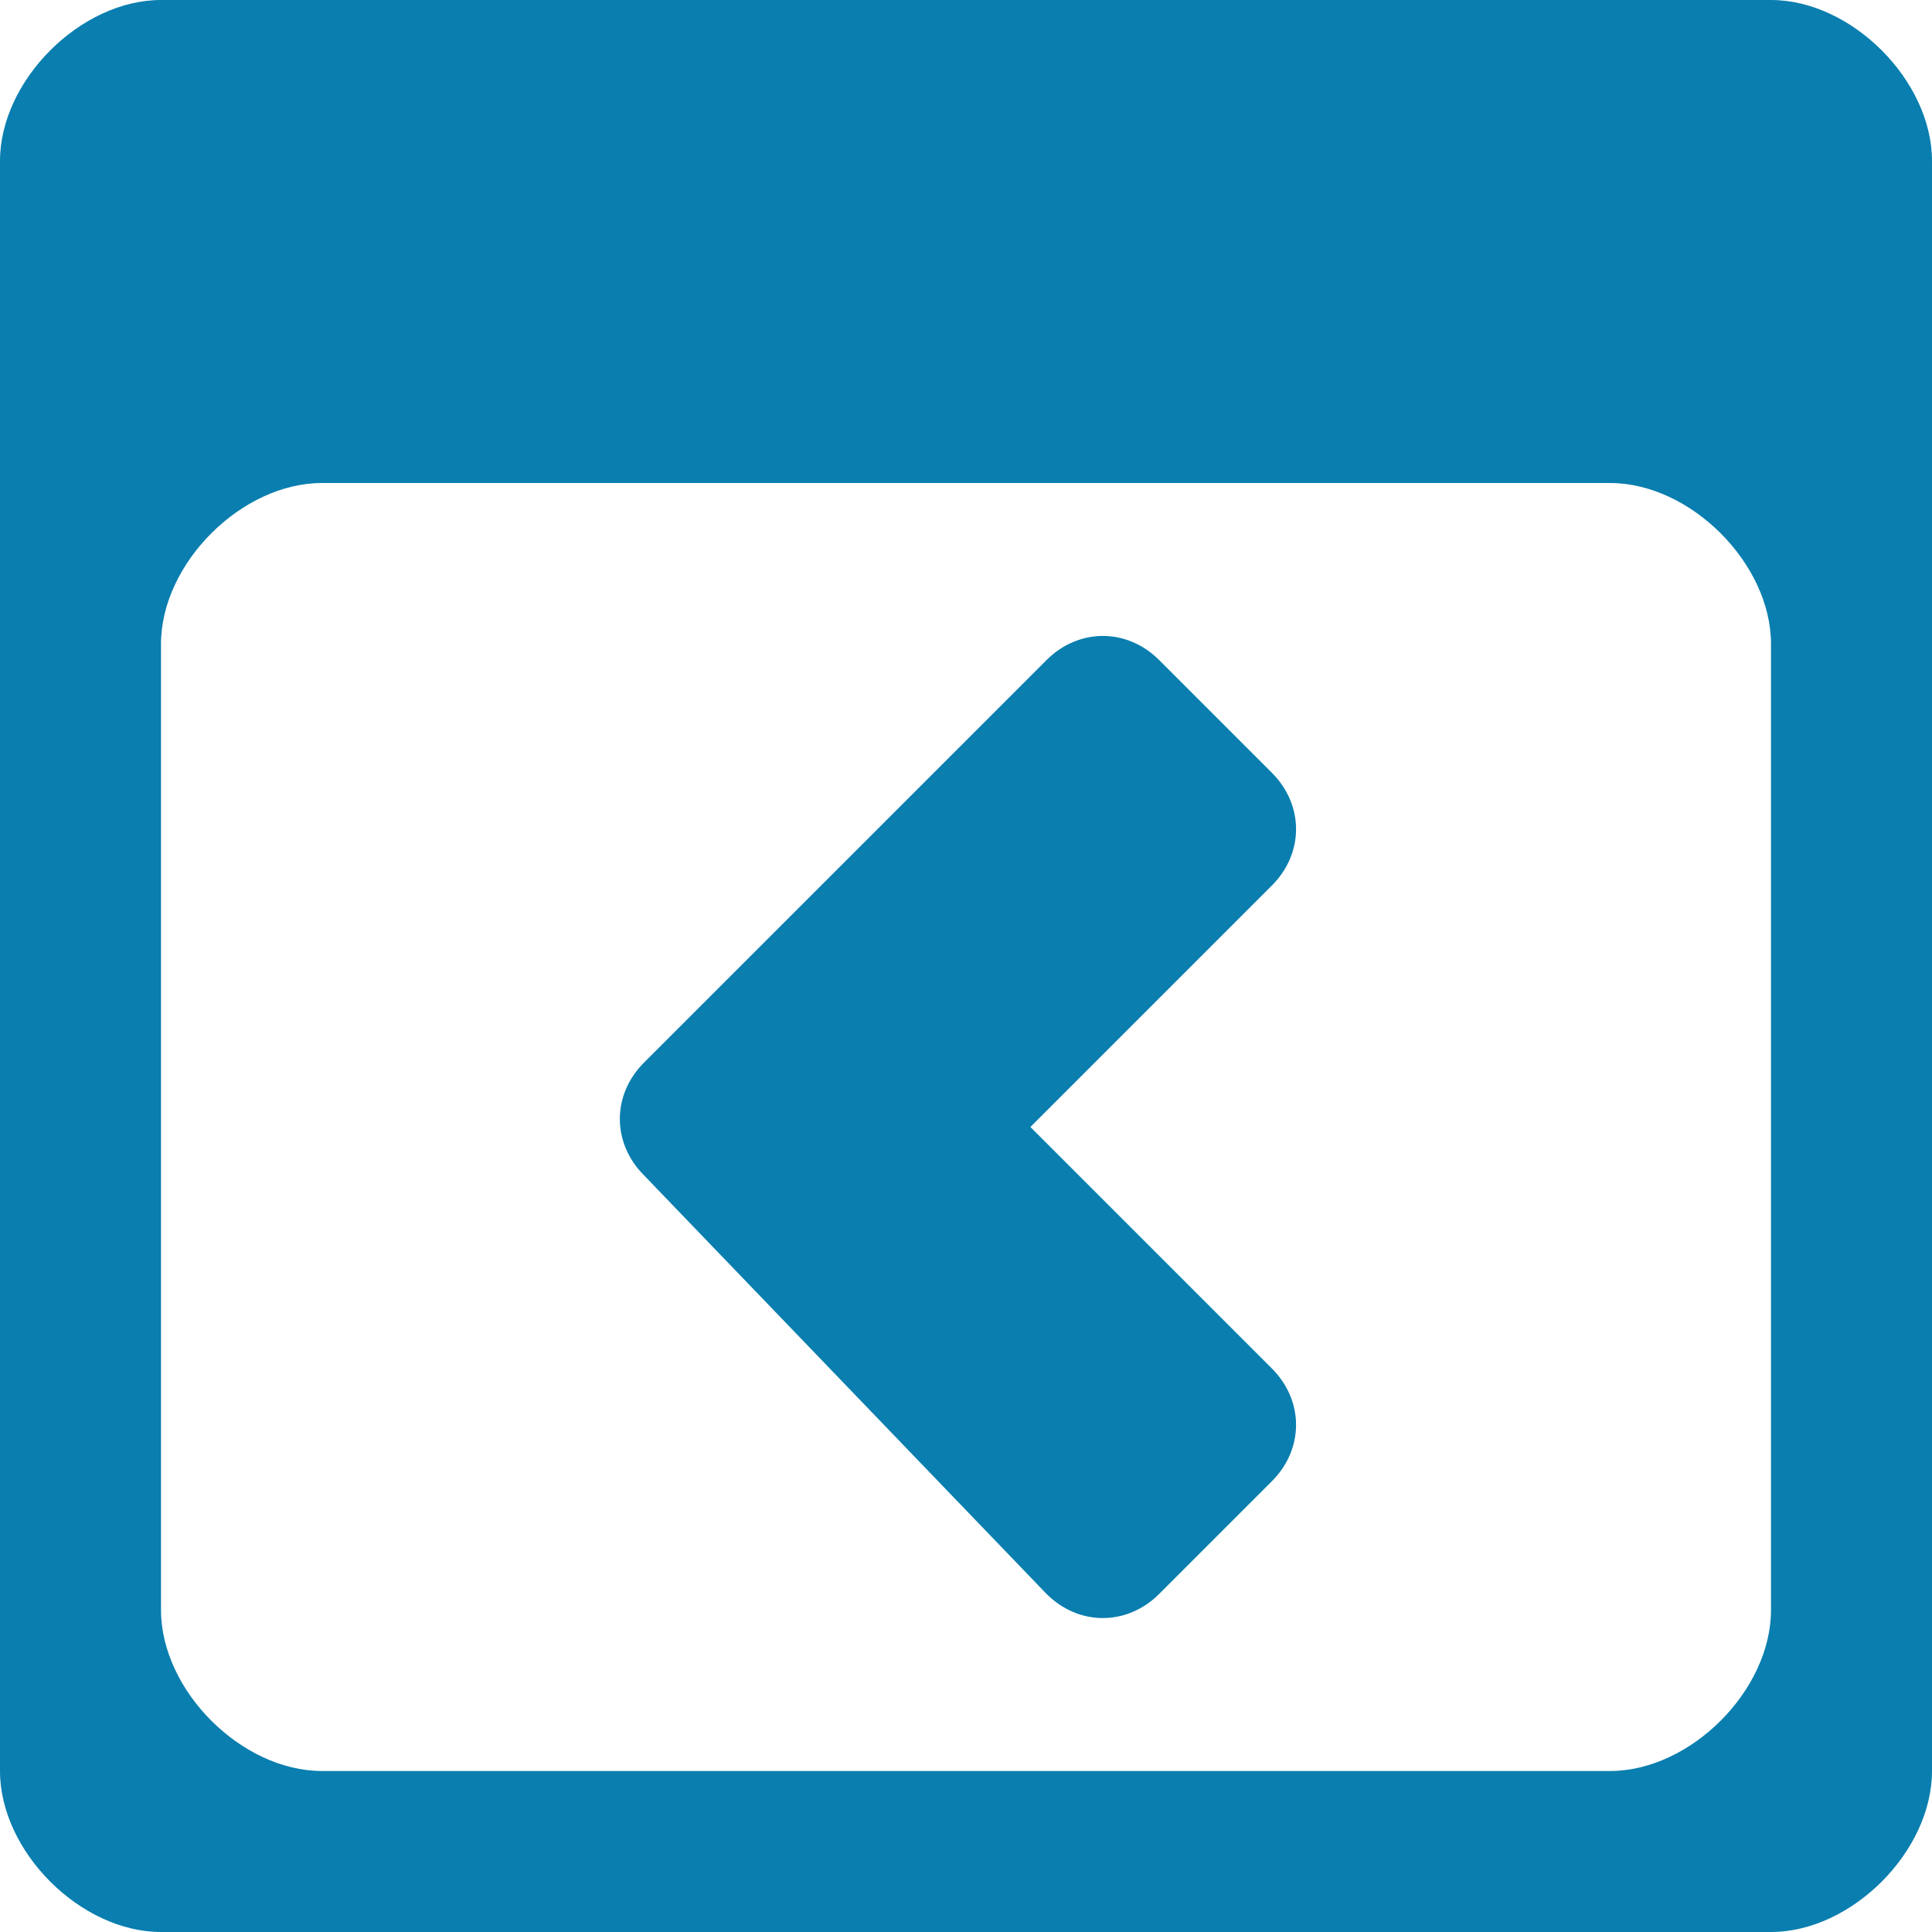
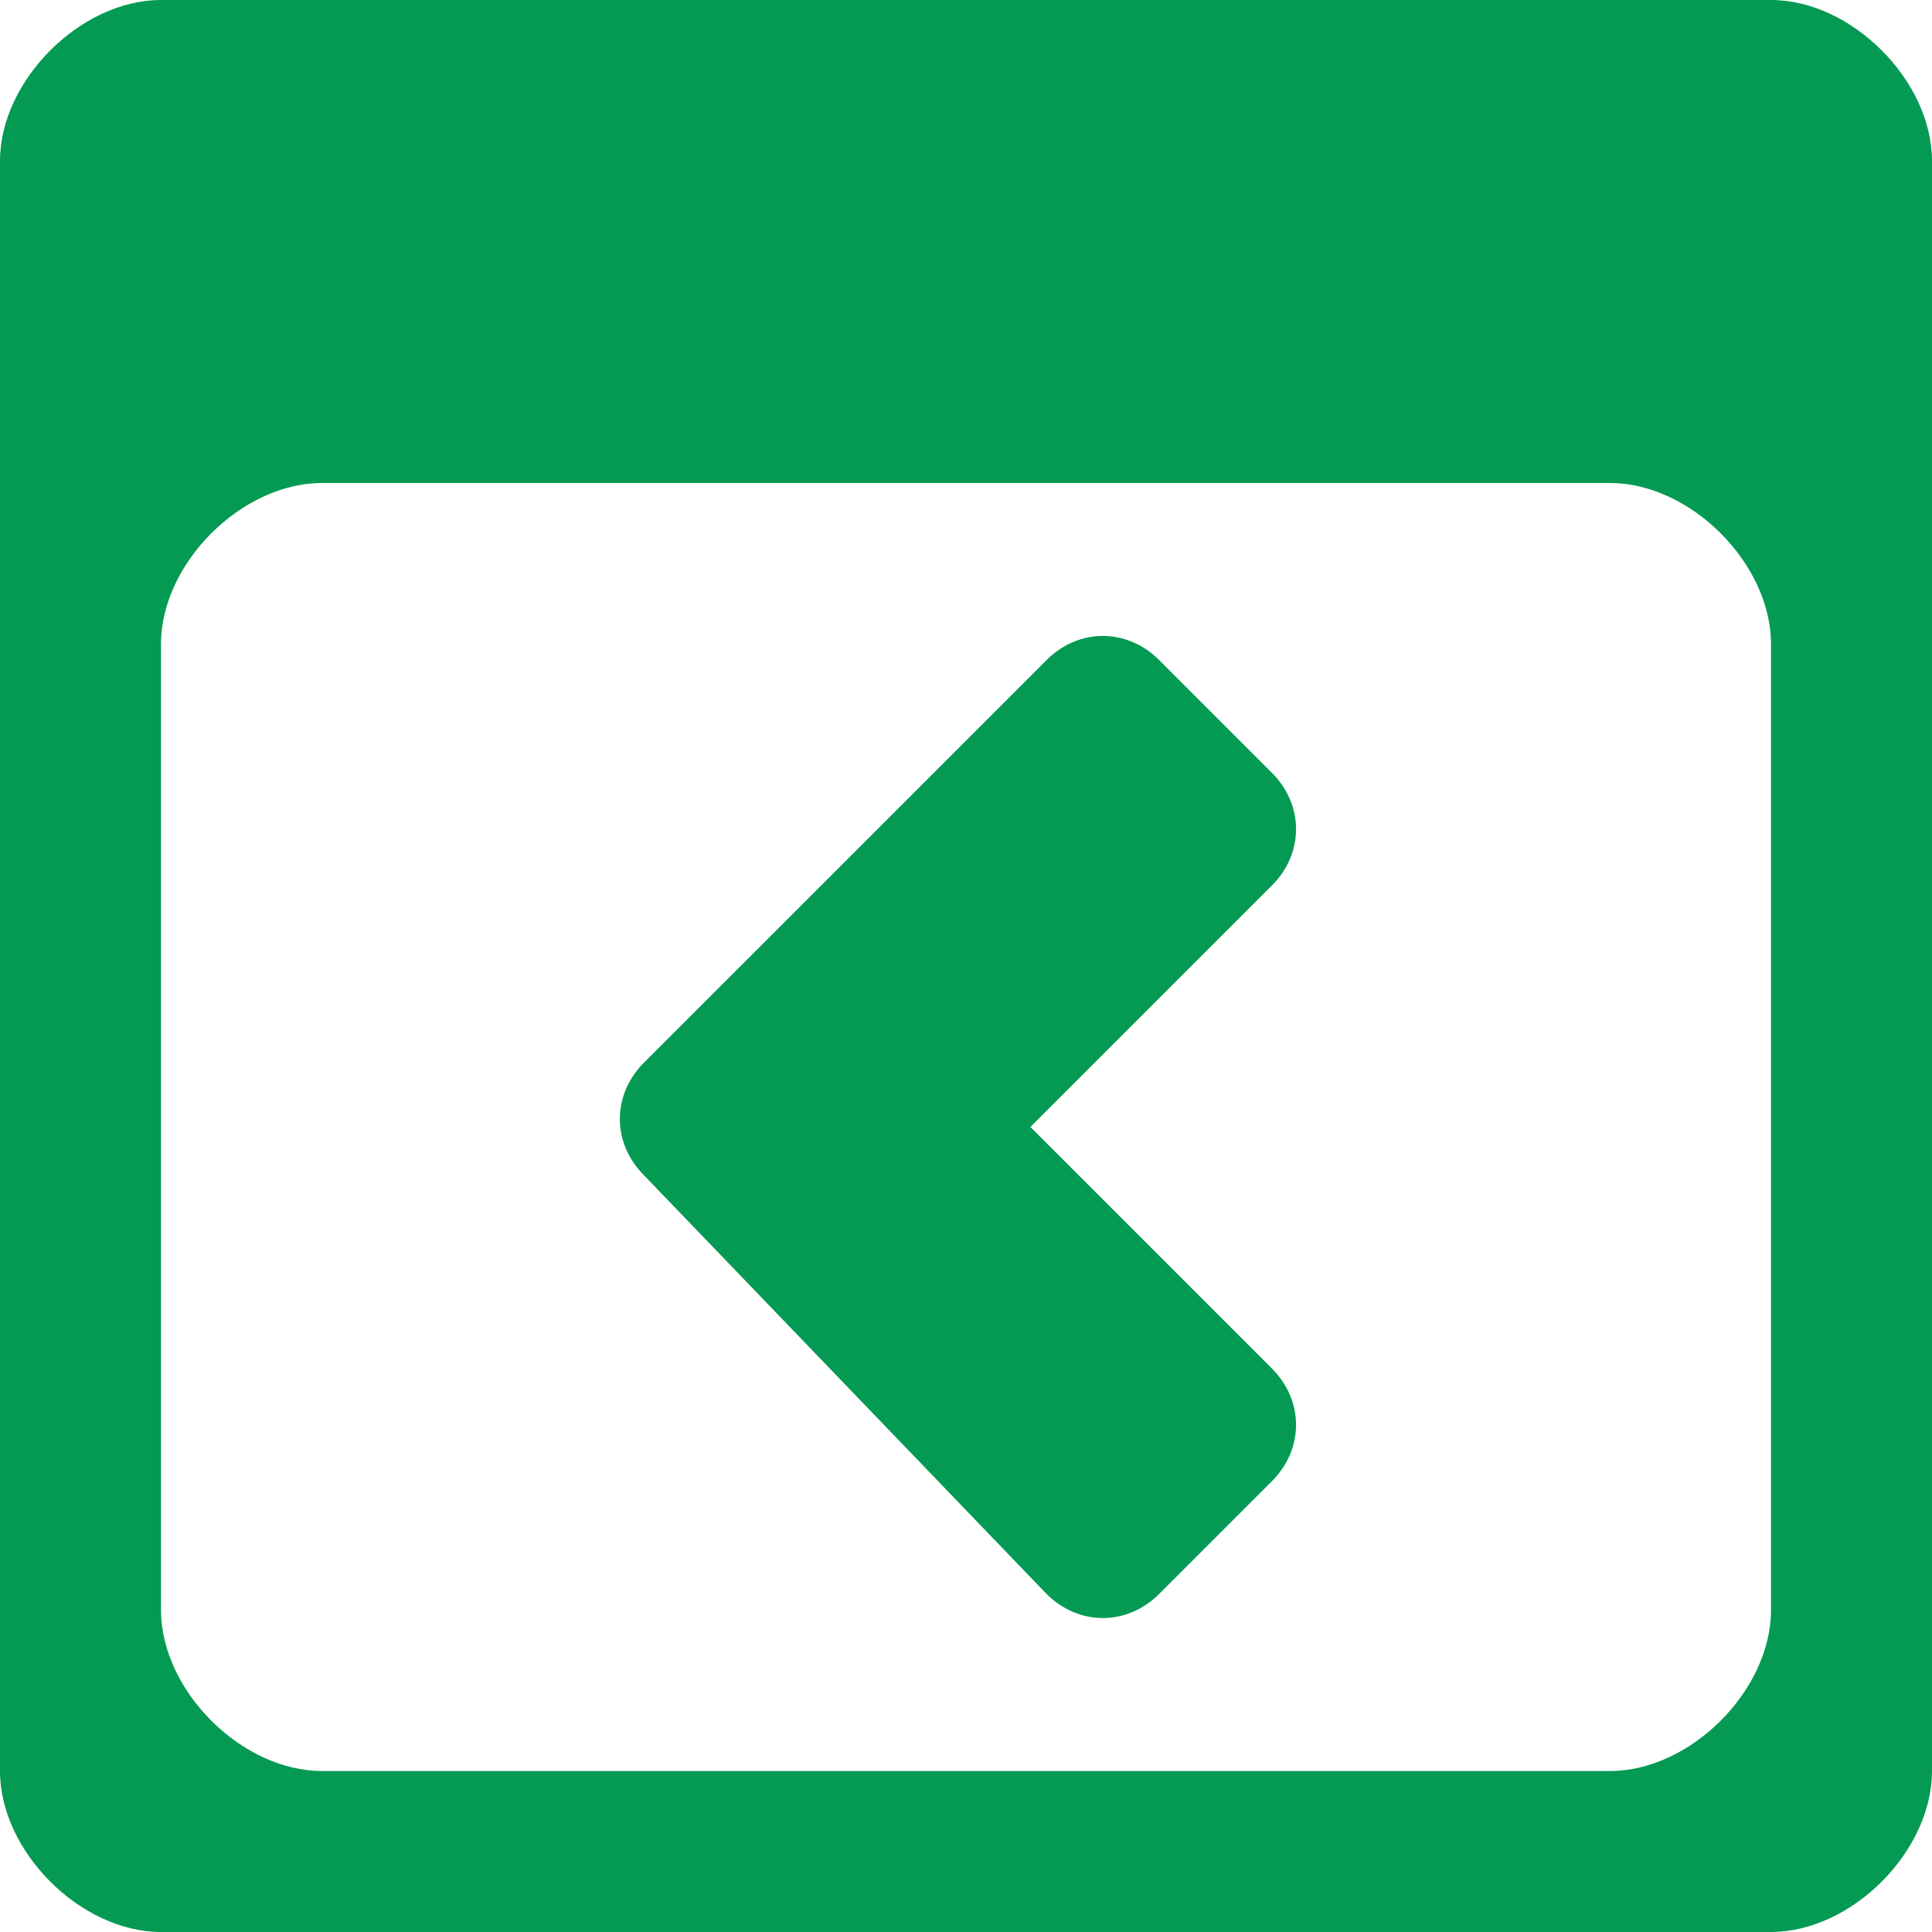
<svg xmlns="http://www.w3.org/2000/svg" width="12" height="12" viewBox="0 0 12 12" preserveAspectRatio="xMinYMid meet" overflow="visible">
-   <path d="M11 0h-10c-.5 0-1 .5-1 1v10c0 .5.5 1 1 1h10c.5 0 1-.5 1-1v-10c0-.5-.5-1-1-1zm0 10c0 .5-.5 1-1 1h-8c-.5 0-1-.5-1-1v-6c0-.5.5-1 1-1h8c.5 0 1 .5 1 1v6zm-7-3.4l.7-.7 1.8-1.8c.2-.2.5-.2.7 0l.7.7c.2.2.2.5 0 .7l-1.5 1.5 1.5 1.5c.2.2.2.5 0 .7l-.7.7c-.2.2-.5.2-.7 0l-2.5-2.6c-.2-.2-.2-.5 0-.7z" fill="#097eaf" />
+   <path d="M11 0h-10c-.5 0-1 .5-1 1v10c0 .5.5 1 1 1h10c.5 0 1-.5 1-1v-10c0-.5-.5-1-1-1zm0 10c0 .5-.5 1-1 1h-8c-.5 0-1-.5-1-1v-6c0-.5.5-1 1-1h8c.5 0 1 .5 1 1v6zm-7-3.4l.7-.7 1.8-1.8c.2-.2.5-.2.7 0l.7.7c.2.2.2.5 0 .7l-1.5 1.5 1.5 1.5c.2.2.2.5 0 .7l-.7.7c-.2.2-.5.2-.7 0l-2.5-2.6c-.2-.2-.2-.5 0-.7z" fill="#059A54" />
</svg>
